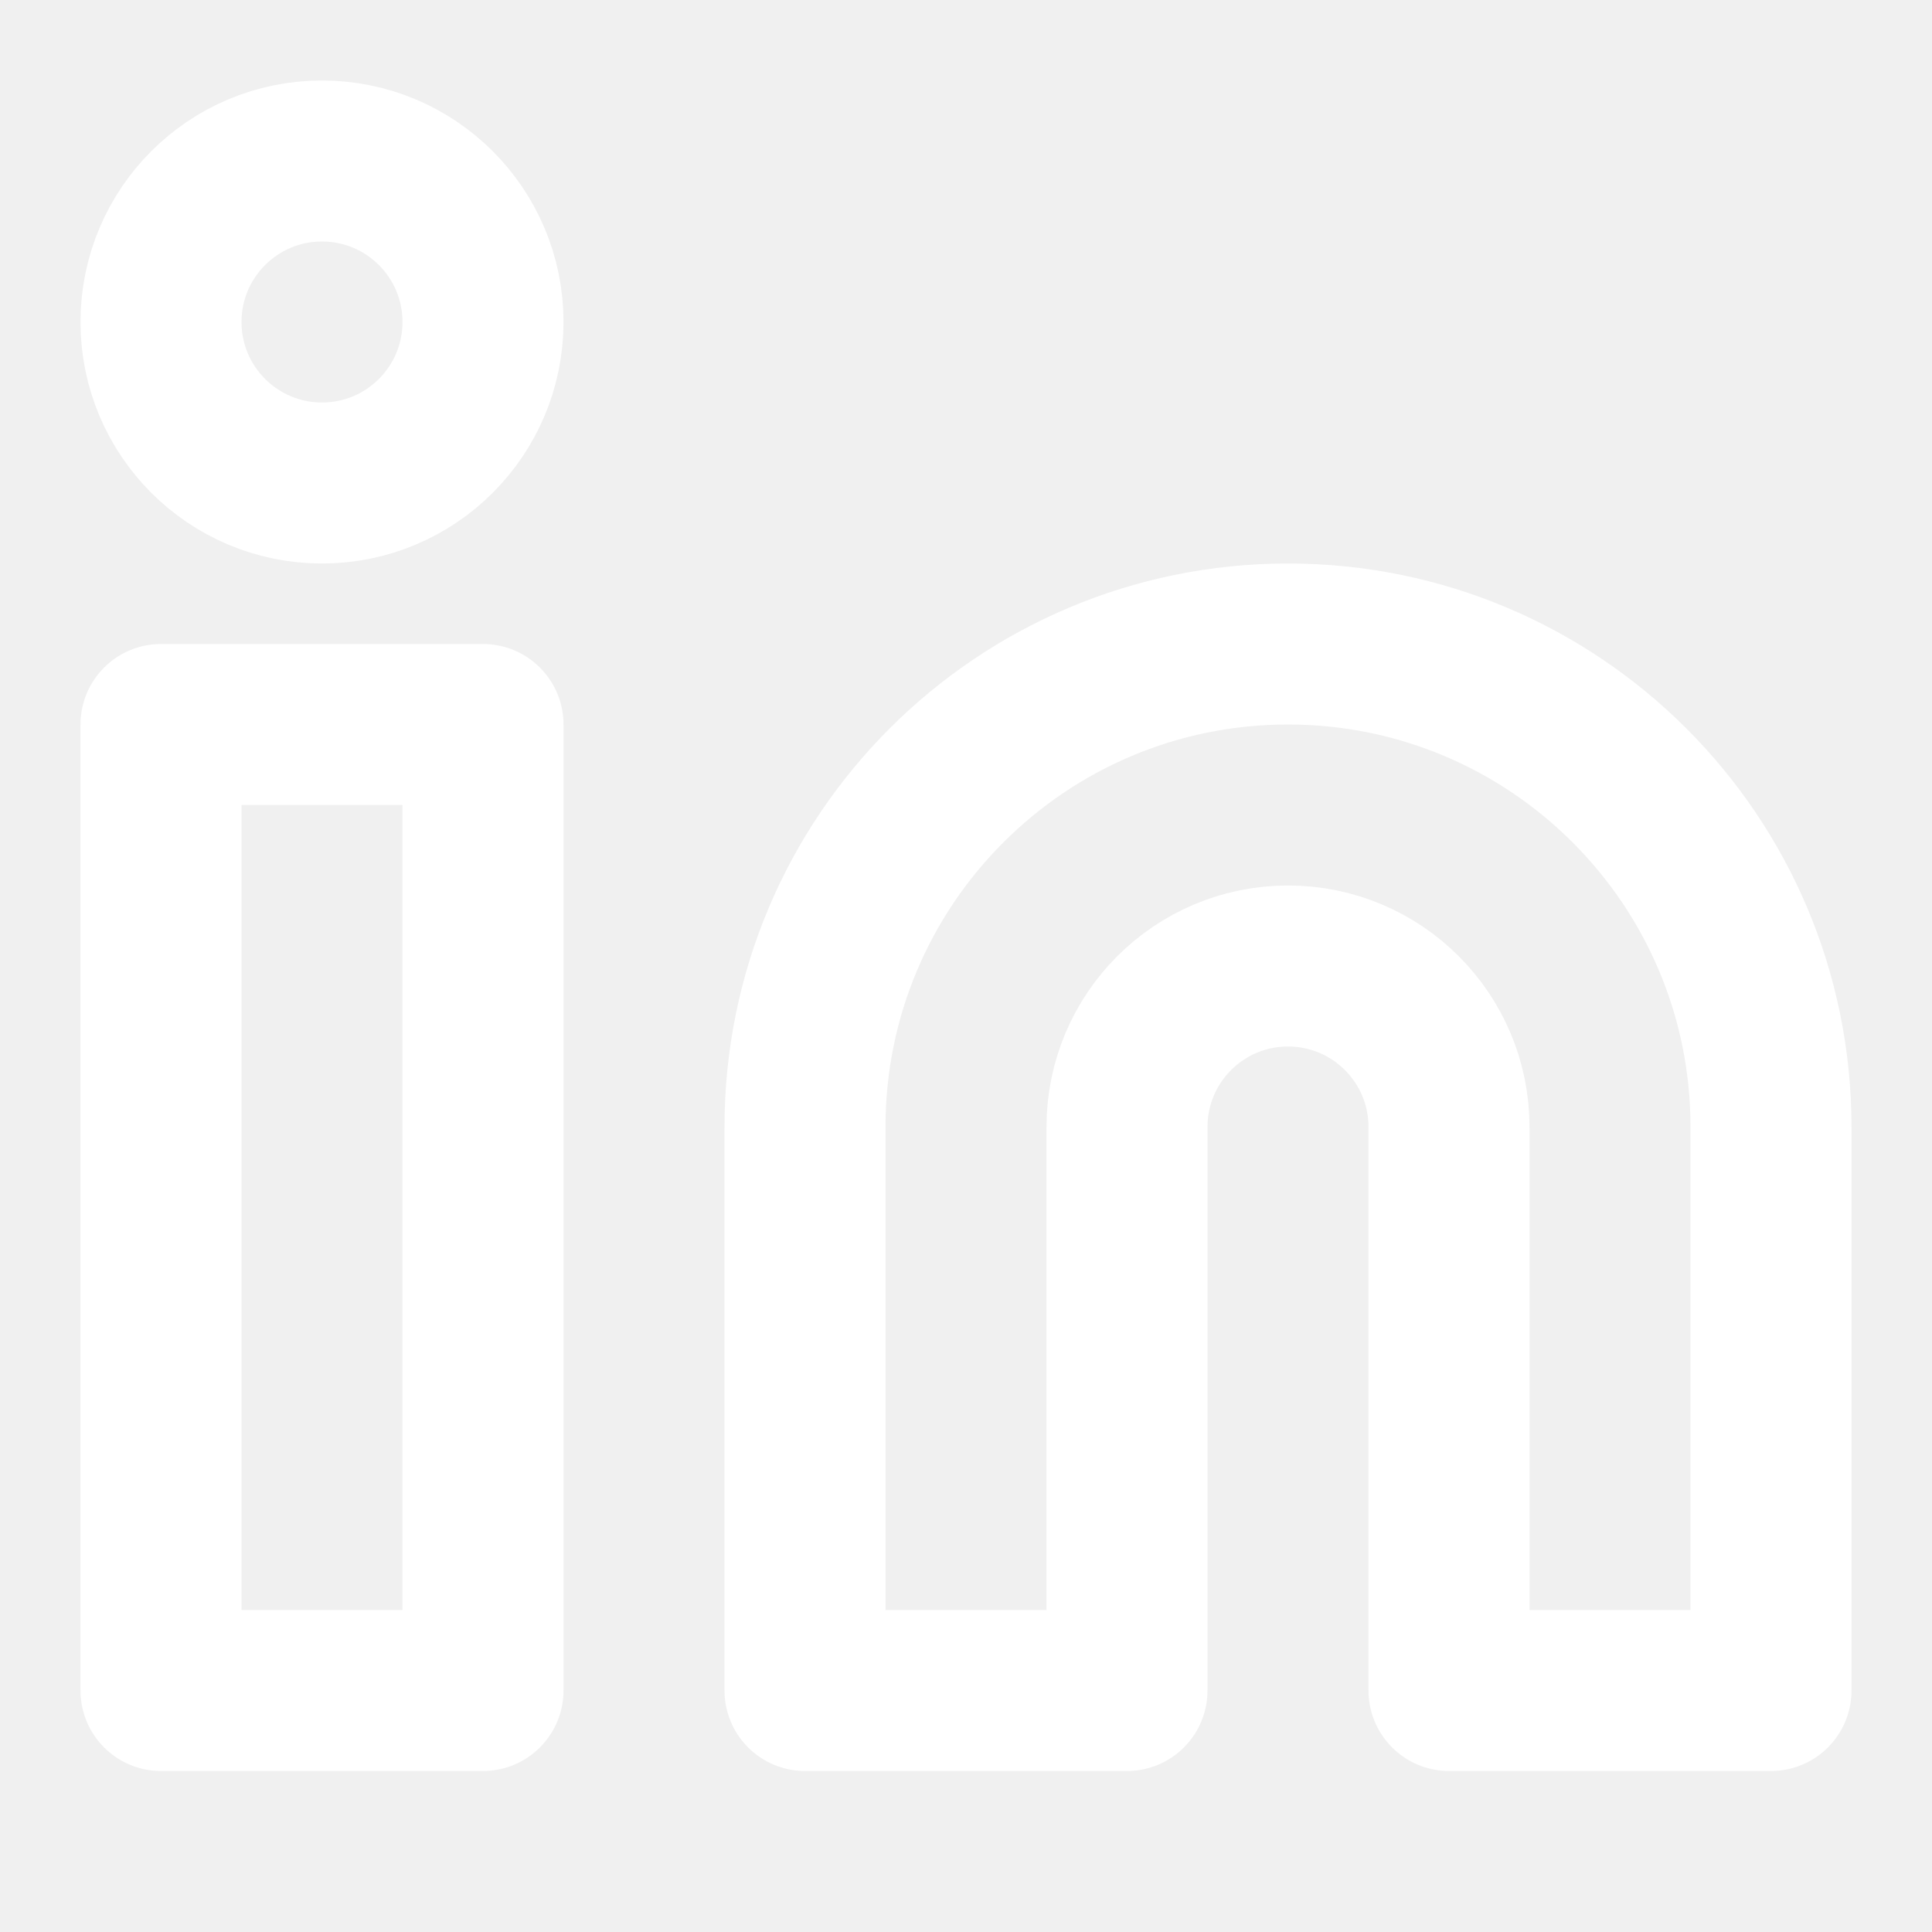
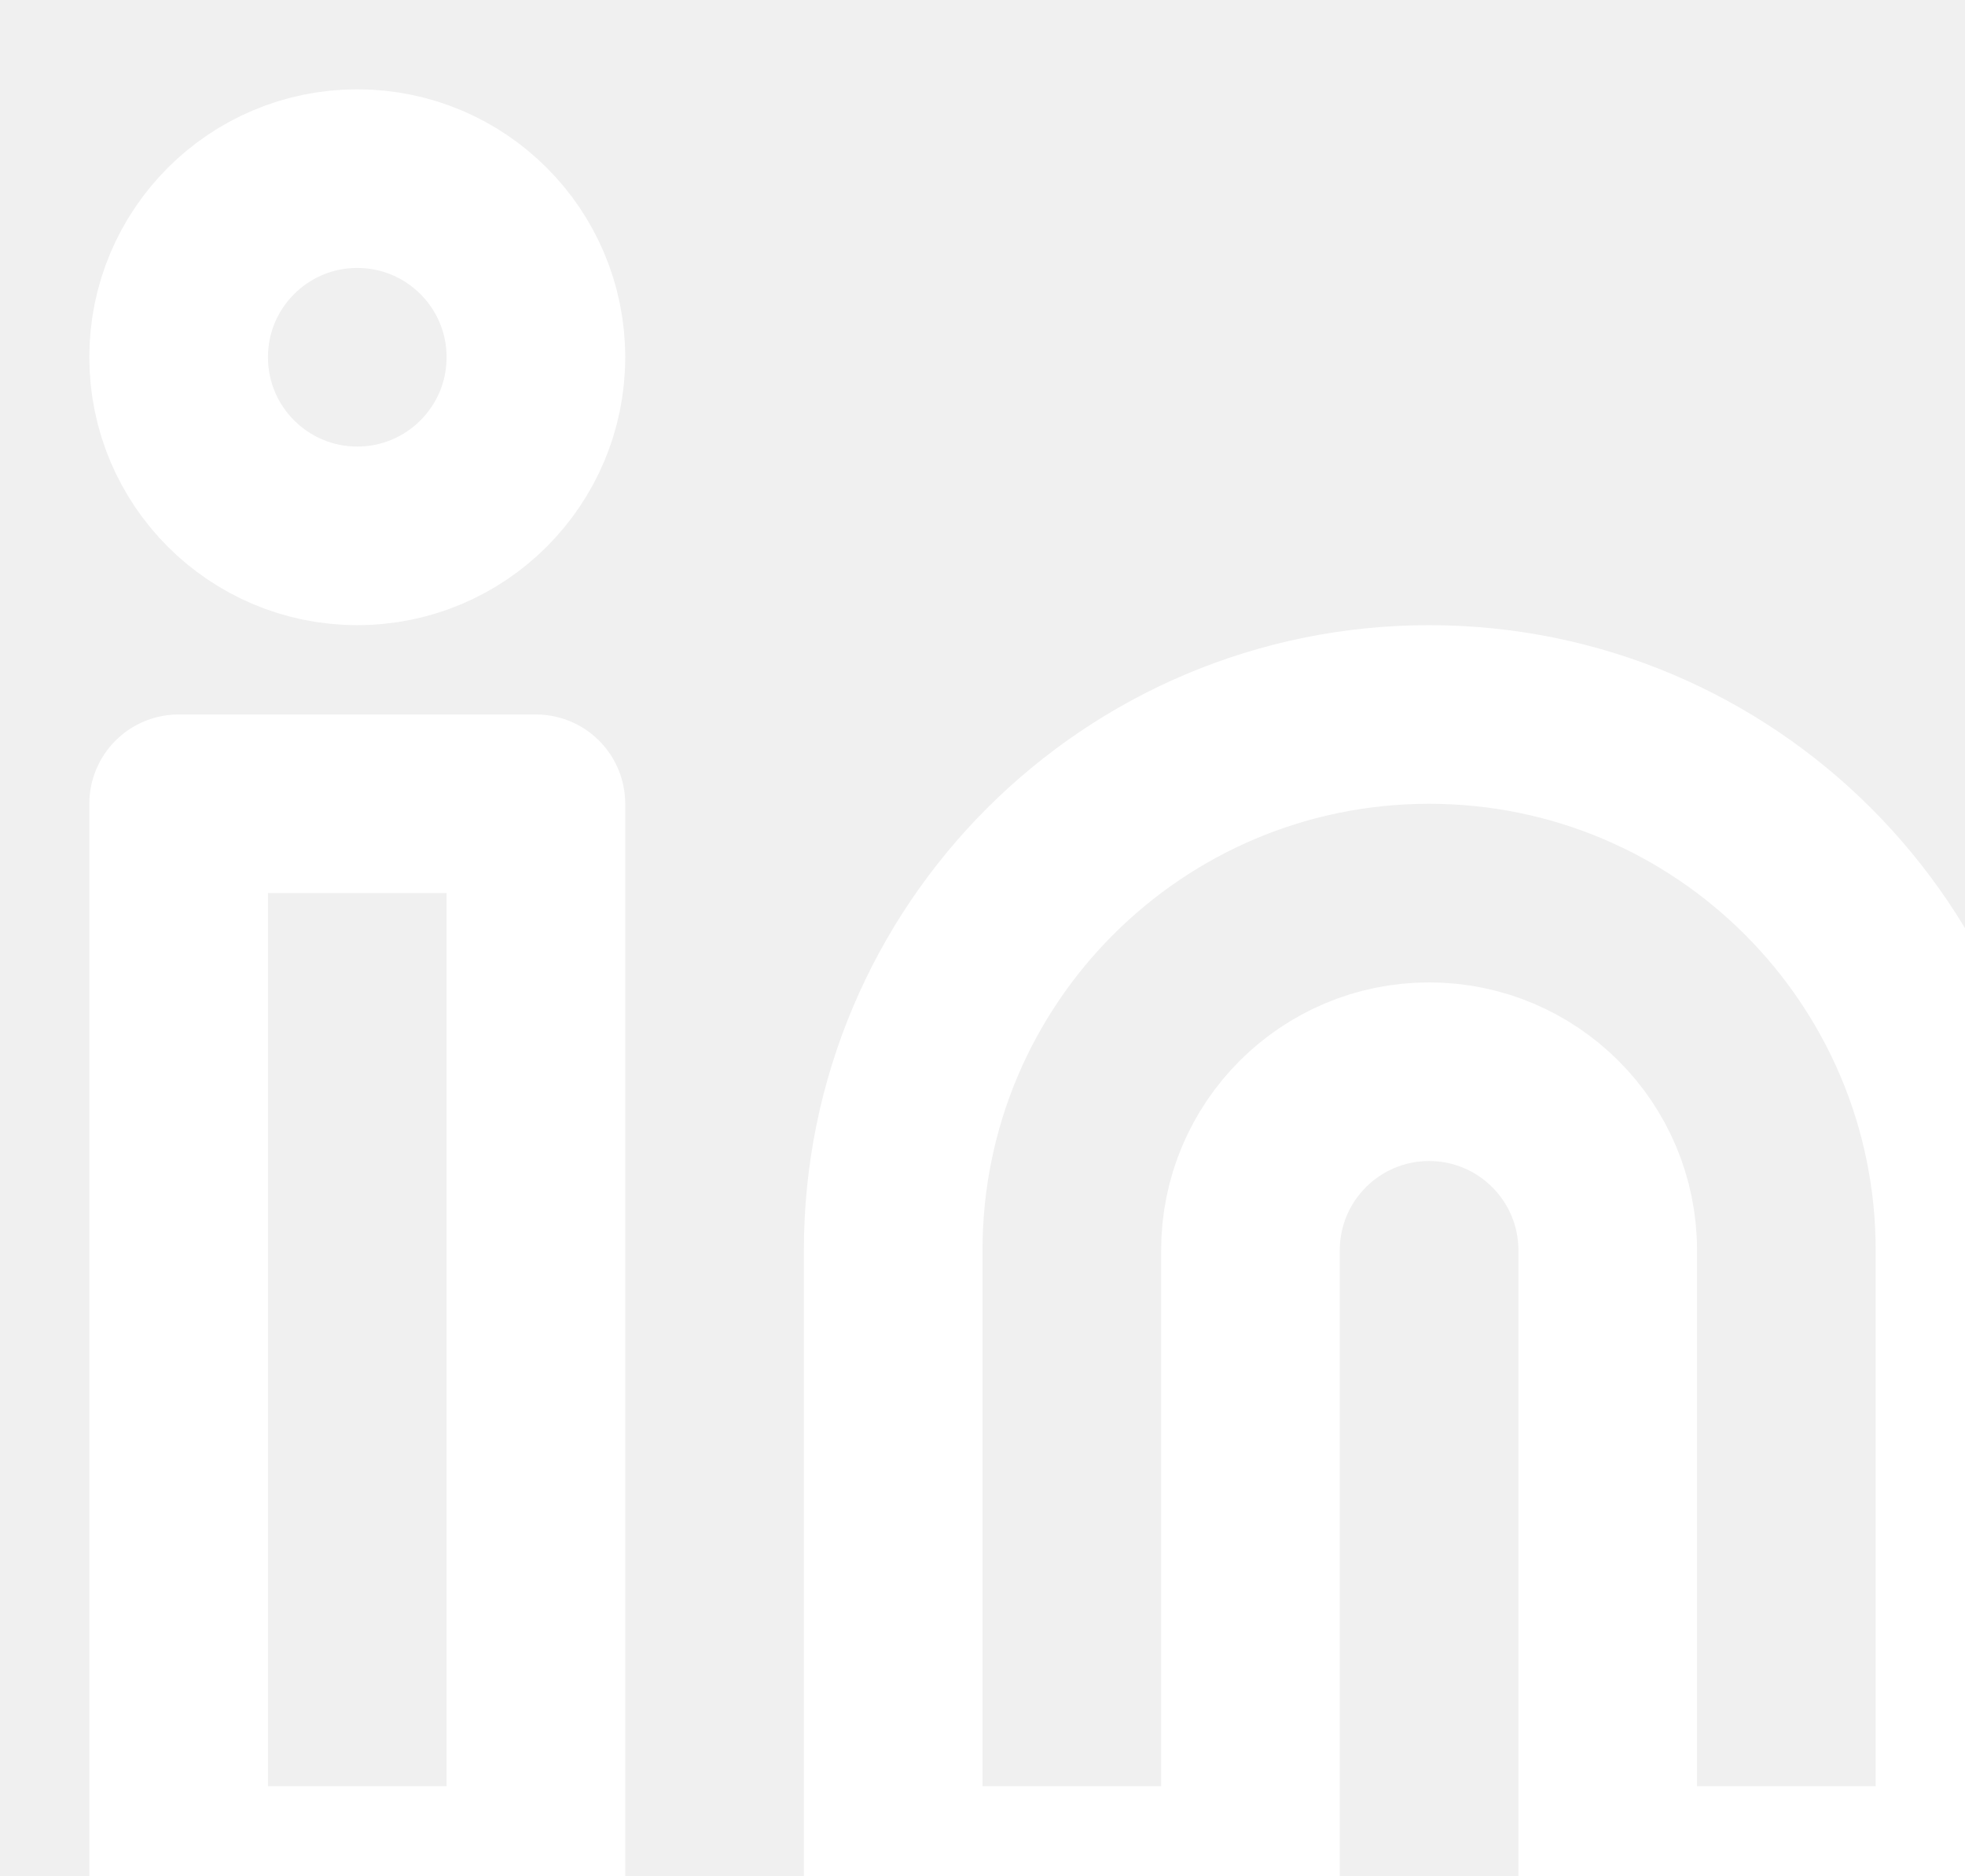
- <svg viewBox="0 0 24 24" fill="none" stroke="#FFFFFF" stroke-width="2" stroke-linecap="round" stroke-linejoin="round">
+ <svg fill="none" stroke="#FFFFFF" stroke-width="2" stroke-linecap="round" stroke-linejoin="round">
  <path d="M16 8a6 6 0 016 6v7h-4v-7a2 2 0 00-2-2 2 2 0 00-2 2v7h-4v-7a6 6 0 016-6z" />
  <rect x="2" y="9" width="4" height="12" />
  <circle cx="4" cy="4" r="2" />
</svg>
